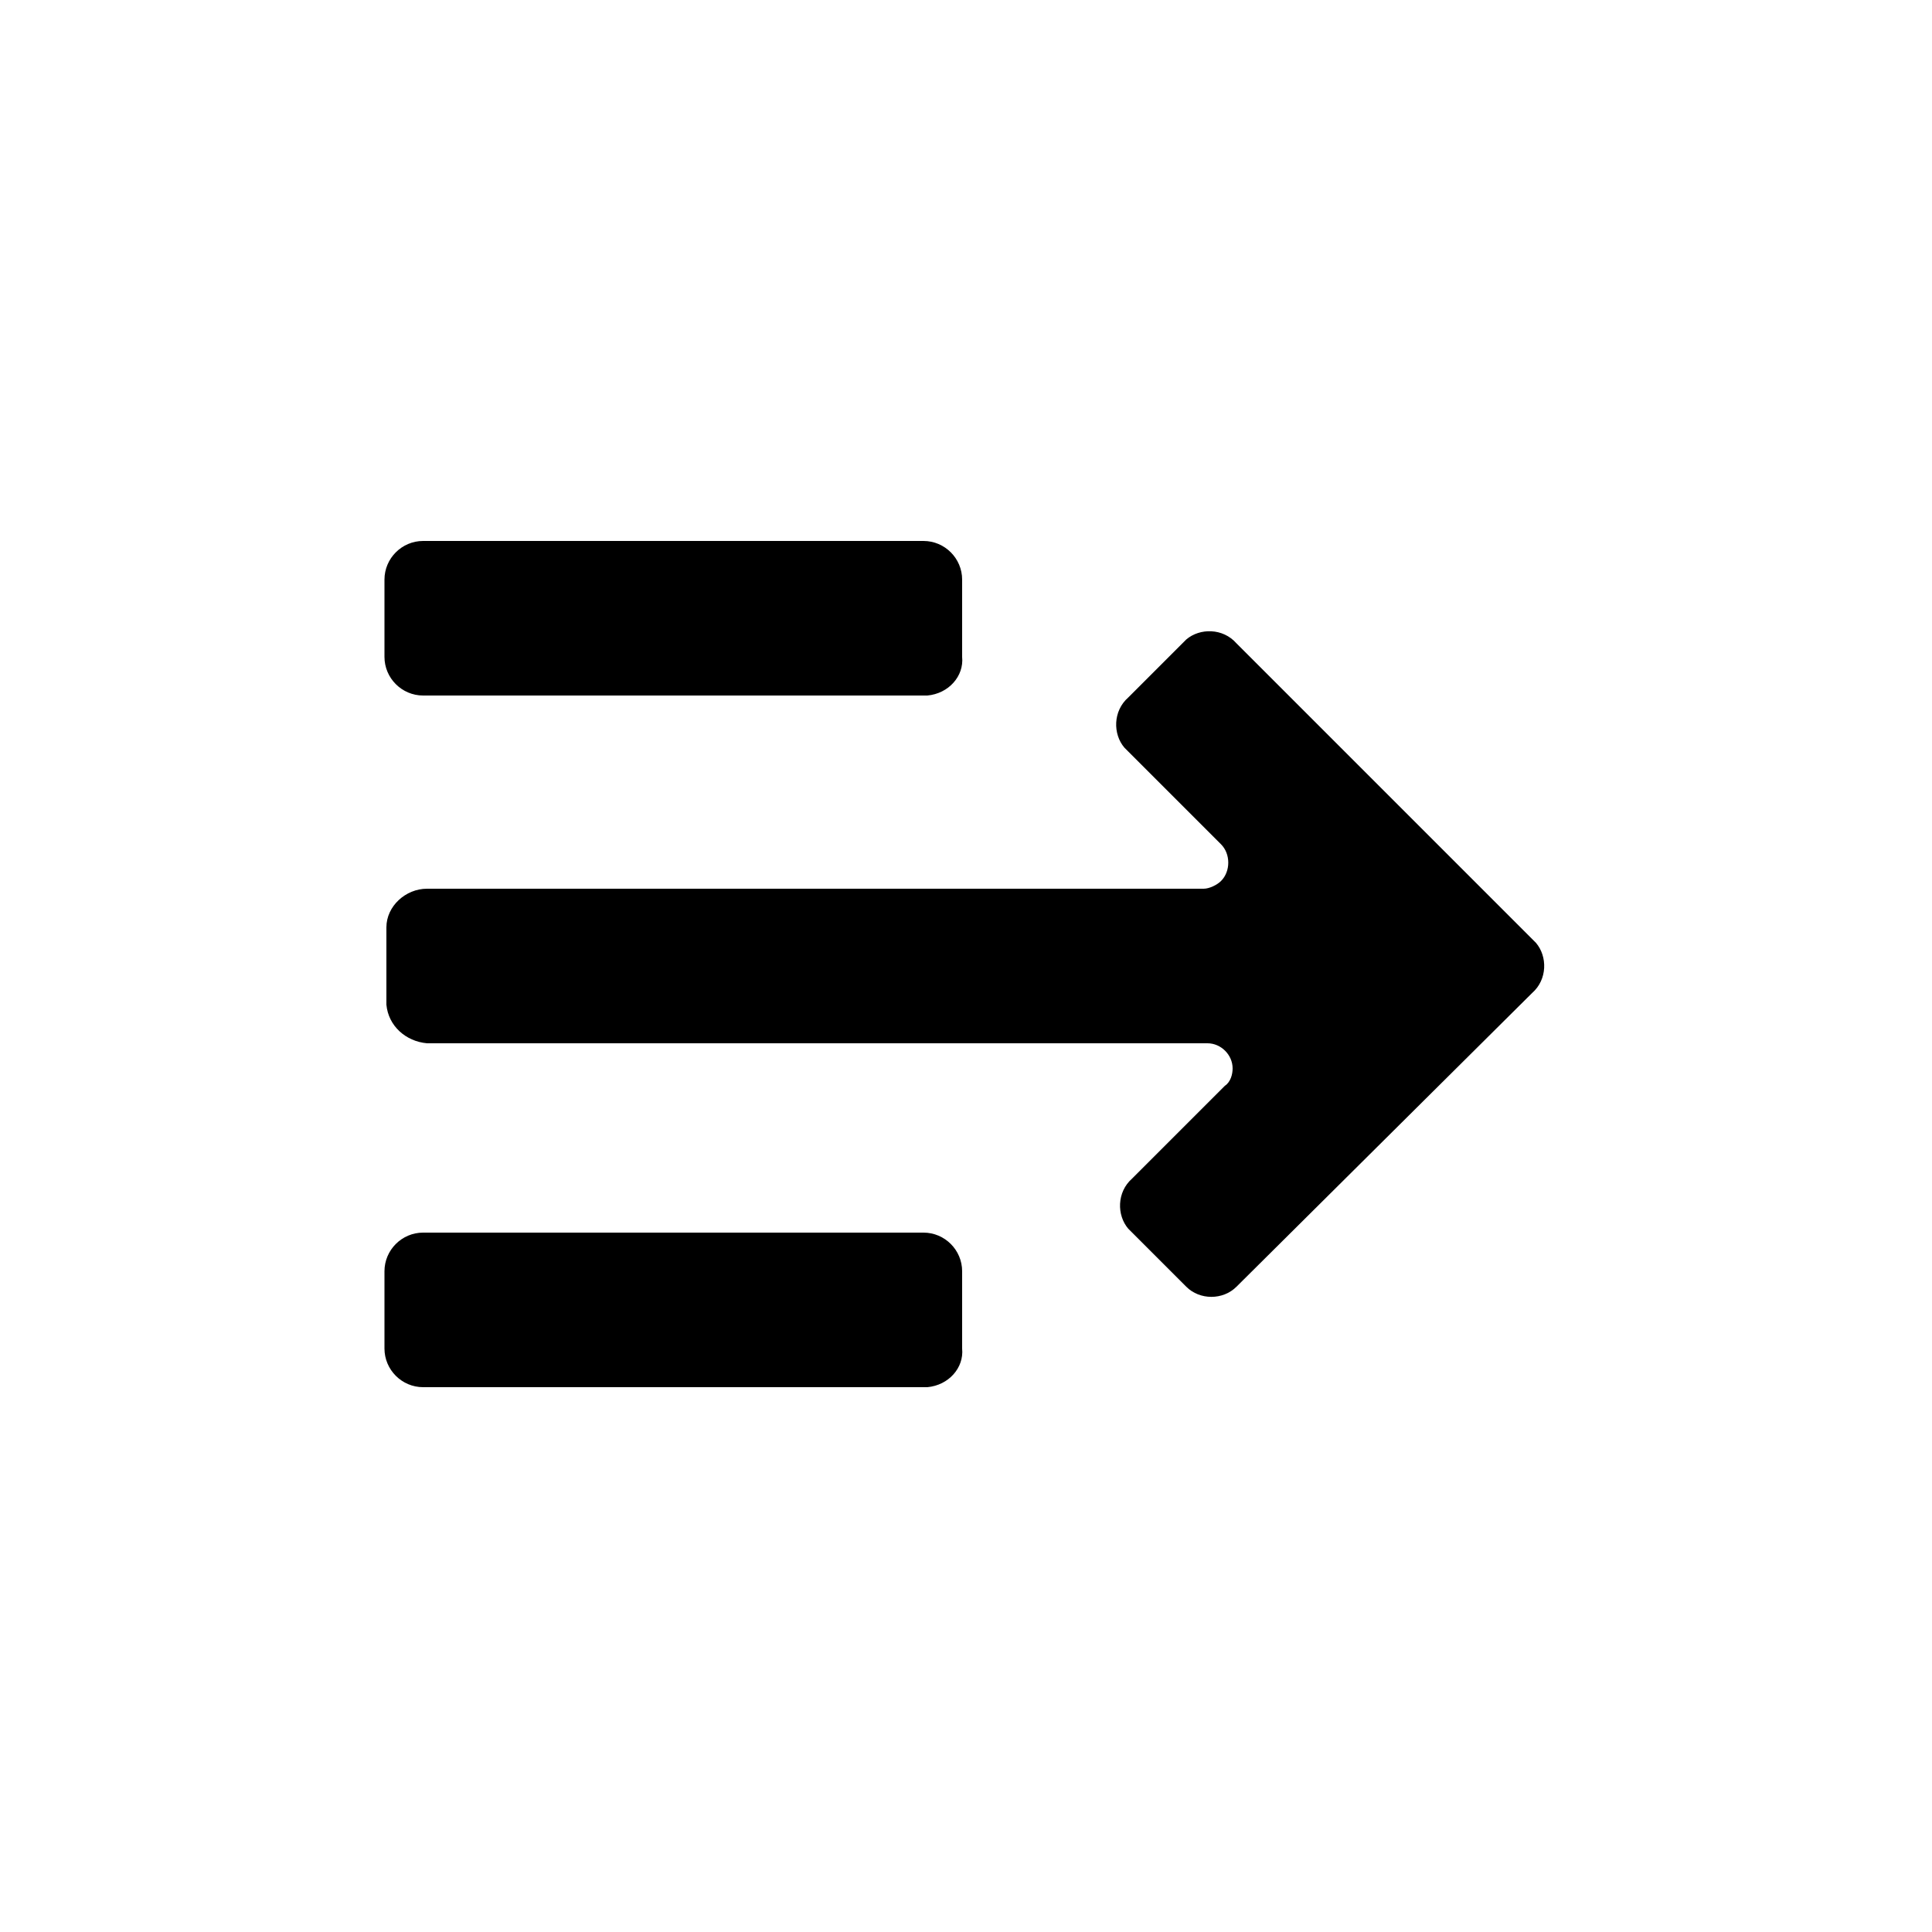
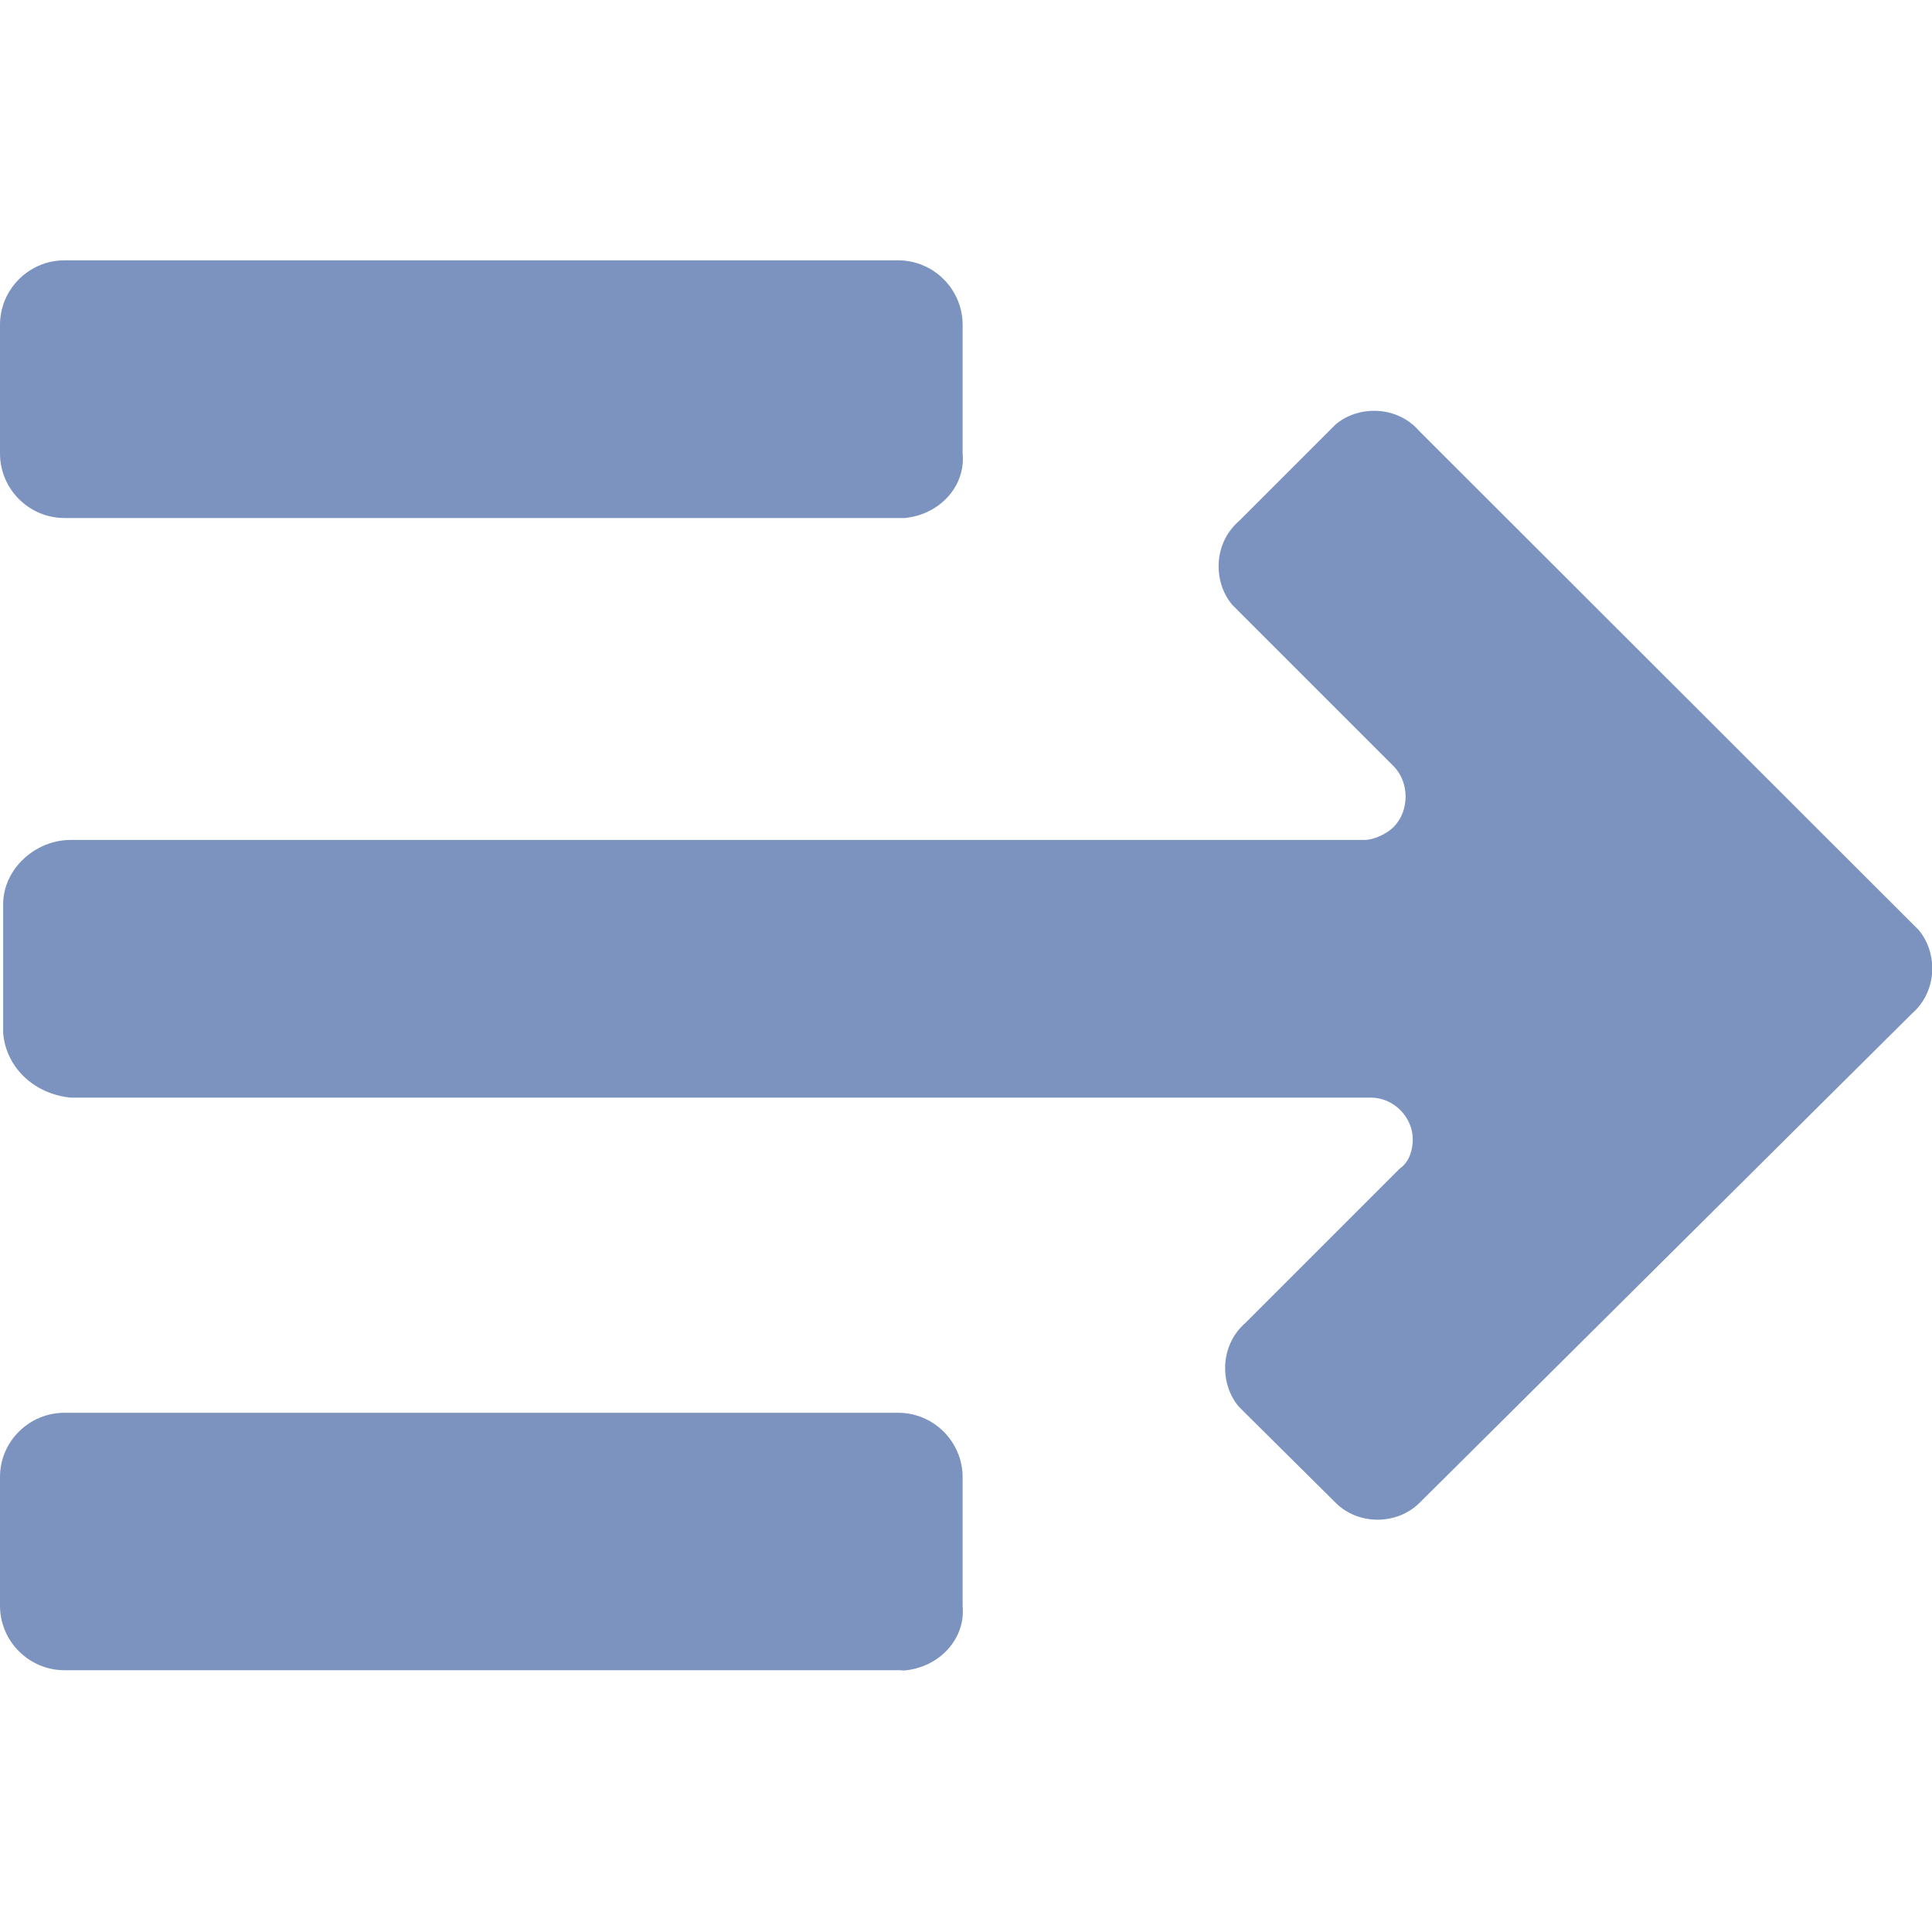
- <svg xmlns="http://www.w3.org/2000/svg" fill="#000000" width="800px" height="800px" viewBox="0 0 100 100" enable-background="new 0 0 100 100" xml:space="preserve">
-   <path d="M47.9,71.8H21.9c-1.1,0-2-0.9-2-2v-4c0-1.1,0.9-2,2-2h25.9c1.1,0,2,0.9,2,2v4c0.1,1-0.7,1.9-1.8,2H47.9z" />
-   <path d="M47.9,36H21.9c-1.1,0-2-0.9-2-2v-4c0-1.1,0.9-2,2-2h25.9c1.1,0,2,0.9,2,2v4c0.1,1-0.7,1.9-1.8,2H47.9z" />
-   <path d="M61.4,66.6c0.7,0.7,1.9,0.7,2.6,0c0,0,0,0,0,0l15.3-15.2c0.8-0.7,0.8-1.9,0.2-2.6c-0.1-0.1-0.1-0.1-0.2-0.2  L64,33.3c-0.7-0.8-1.9-0.8-2.6-0.2c-0.1,0.1-0.1,0.1-0.2,0.2l-2.8,2.8c-0.8,0.7-0.8,1.9-0.2,2.6c0.1,0.1,0.1,0.1,0.2,0.2l4.8,4.8  c0.5,0.5,0.5,1.4,0,1.9C63,45.8,62.6,46,62.3,46H22.1c-1.1,0-2.1,0.9-2.1,2v4c0.1,1.1,1,1.9,2.1,2h40.4c0.7,0,1.3,0.6,1.3,1.3  c0,0.3-0.1,0.7-0.4,0.9L58.6,61c-0.8,0.7-0.8,1.9-0.2,2.6c0.1,0.1,0.1,0.1,0.2,0.2L61.4,66.6z" />
+ <svg xmlns="http://www.w3.org/2000/svg" version="1.1" id="Layer_1" x="0px" y="0px" viewBox="0 0 800 800" style="enable-background:new 0 0 800 800;" xml:space="preserve">
+   <style type="text/css">
+ 	.st0{fill:#7B93BE;}
+ </style>
+   <path class="st0" d="M373.2,691.6H26.7C12,691.6,0,679.6,0,664.9v-53.3C0,596.9,12,585,26.7,585h345.2c14.7,0,26.7,12,26.7,26.7  v53.3c1.3,13.3-9.3,25.3-24,26.7H373.2z" />
+   <path class="st0" d="M373.2,214.5H26.7C12,214.5,0,202.5,0,187.8v-53.3c0-14.7,12-26.7,26.7-26.7h345.2c14.7,0,26.7,12,26.7,26.7  v53.3c1.3,13.3-9.3,25.3-24,26.7H373.2z" />
+   <path class="st0" d="M553.1,622.3c9.3,9.3,25.3,9.3,34.7,0l0,0l203.9-202.6c10.7-9.3,10.7-25.3,2.7-34.7c-1.3-1.3-1.3-1.3-2.7-2.7  L587.7,178.5c-9.3-10.7-25.3-10.7-34.7-2.7c-1.3,1.3-1.3,1.3-2.7,2.7l-37.3,37.3c-10.7,9.3-10.7,25.3-2.7,34.7  c1.3,1.3,1.3,1.3,2.7,2.7l64,64c6.7,6.7,6.7,18.7,0,25.3c-2.7,2.7-8,5.3-12,5.3H29.3c-14.7,0-28,12-28,26.7v53.3  c1.3,14.7,13.3,25.3,28,26.7h538.4c9.3,0,17.3,8,17.3,17.3c0,4-1.3,9.3-5.3,12l-64,64c-10.7,9.3-10.7,25.3-2.7,34.7  c1.3,1.3,1.3,1.3,2.7,2.7L553.1,622.3z" />
</svg>
